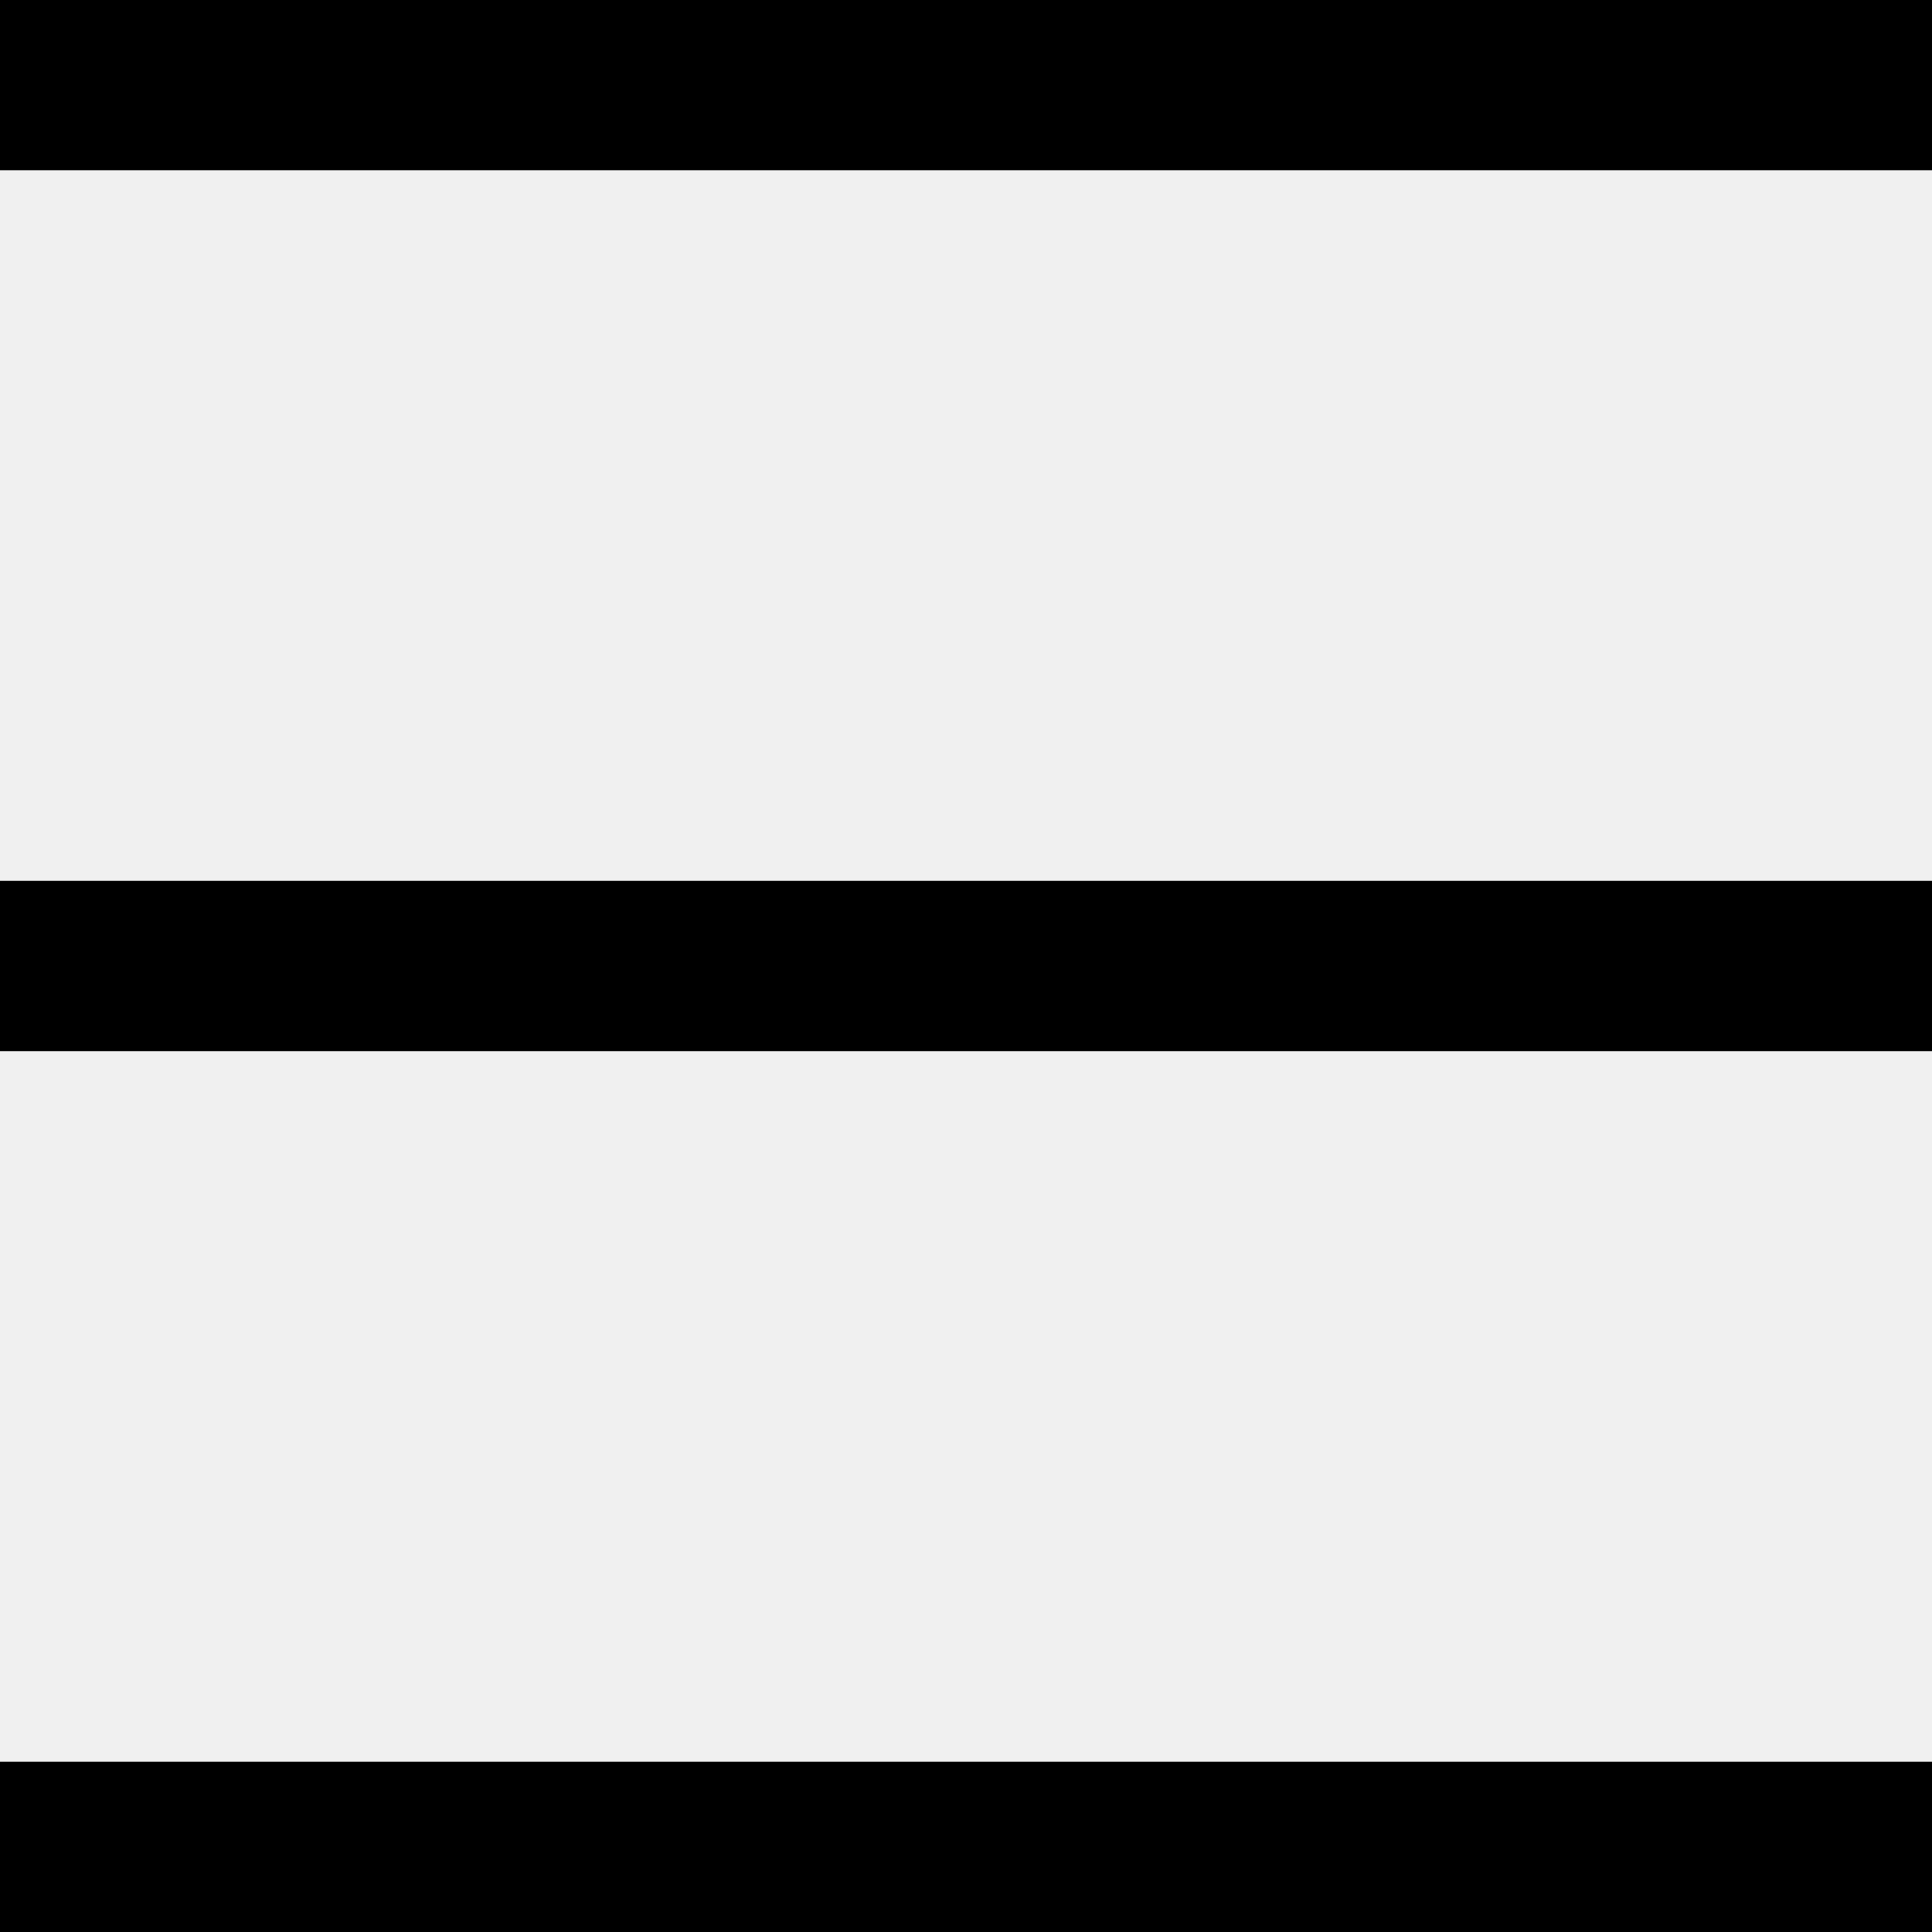
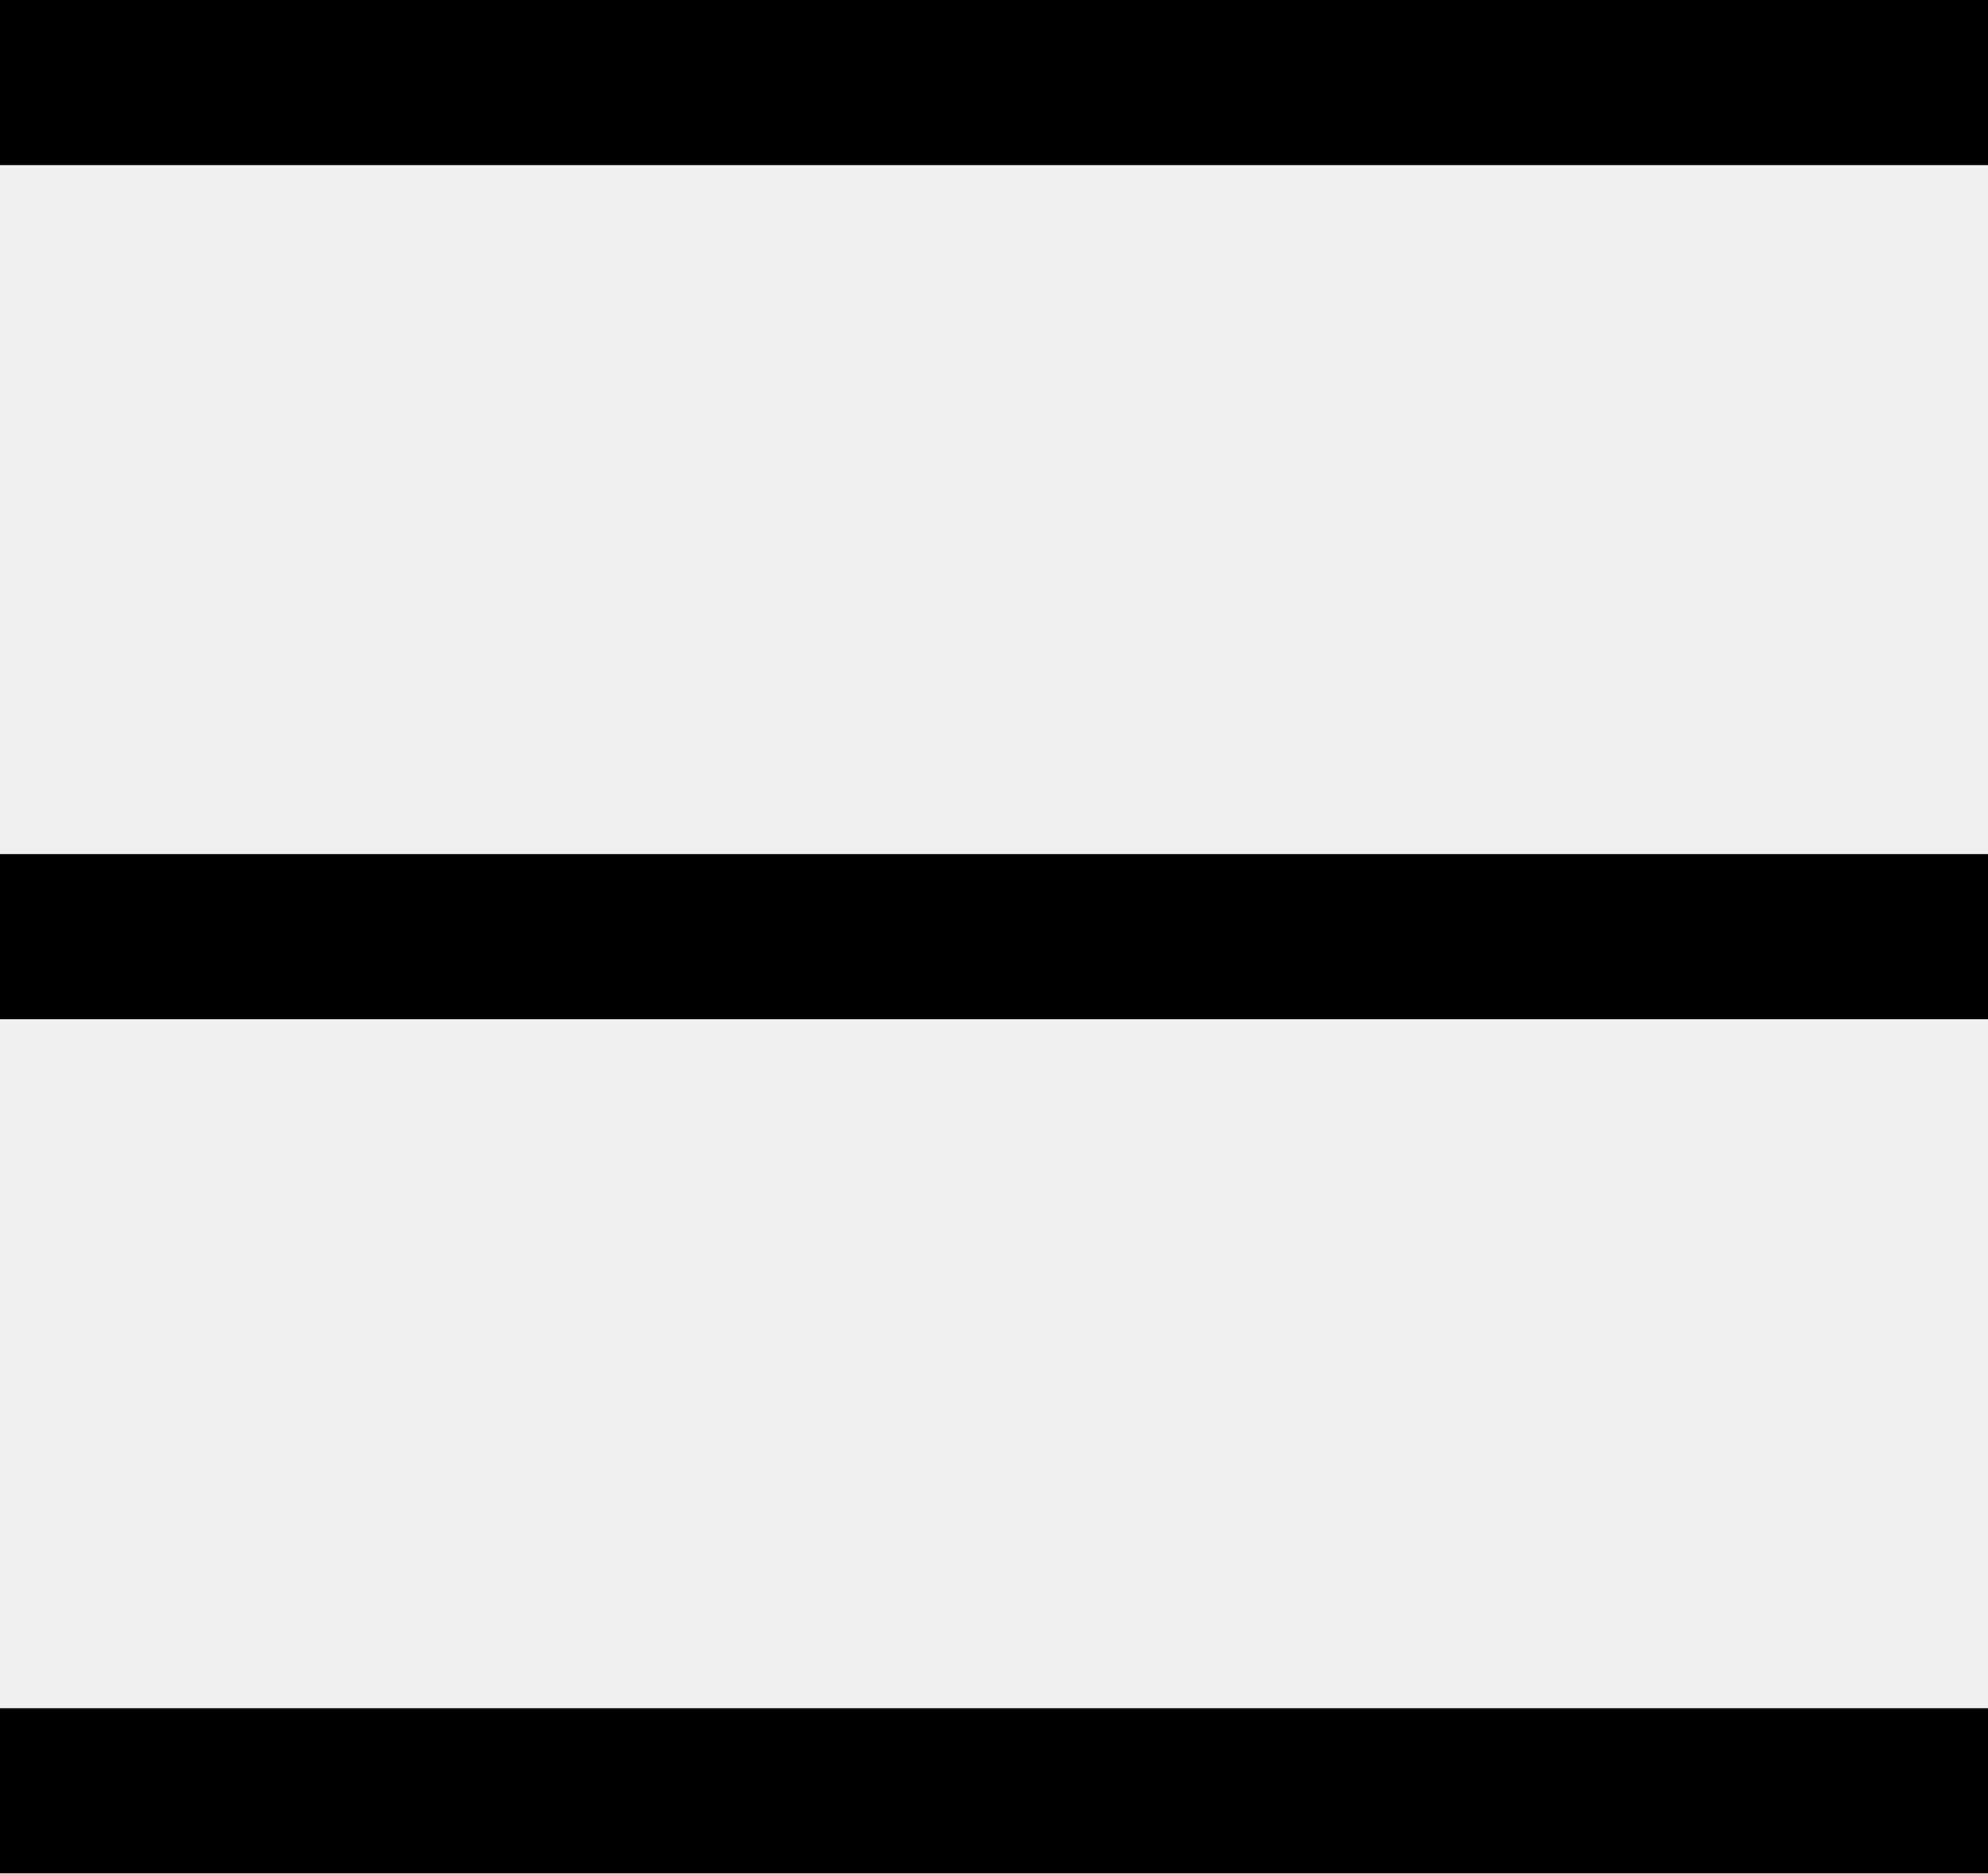
- <svg xmlns="http://www.w3.org/2000/svg" width="24" height="24" viewBox="0 0 24 24" fill="none">
-   <g clip-path="url(#clip0_270_346)">
-     <path d="M24 0H0V2.115H24V0Z" fill="black" />
-     <path d="M24 21.885H0V24H24V21.885Z" fill="black" />
-     <path d="M24 10.942H0V13.058H24V10.942Z" fill="black" />
+ <svg xmlns="http://www.w3.org/2000/svg" id="Layer_2" data-name="Layer 2" viewBox="0 0 21.55 20.31">
+   <g id="home">
+     <g>
+       <rect y="0" width="21.55" height="1.79" />
+       <rect y="18.52" width="21.55" height="1.79" />
+       <rect y="9.26" width="21.55" height="1.79" />
+     </g>
  </g>
-   <defs>
-     <clipPath id="clip0_270_346">
-       <rect width="24" height="24" fill="white" />
-     </clipPath>
-   </defs>
</svg>
